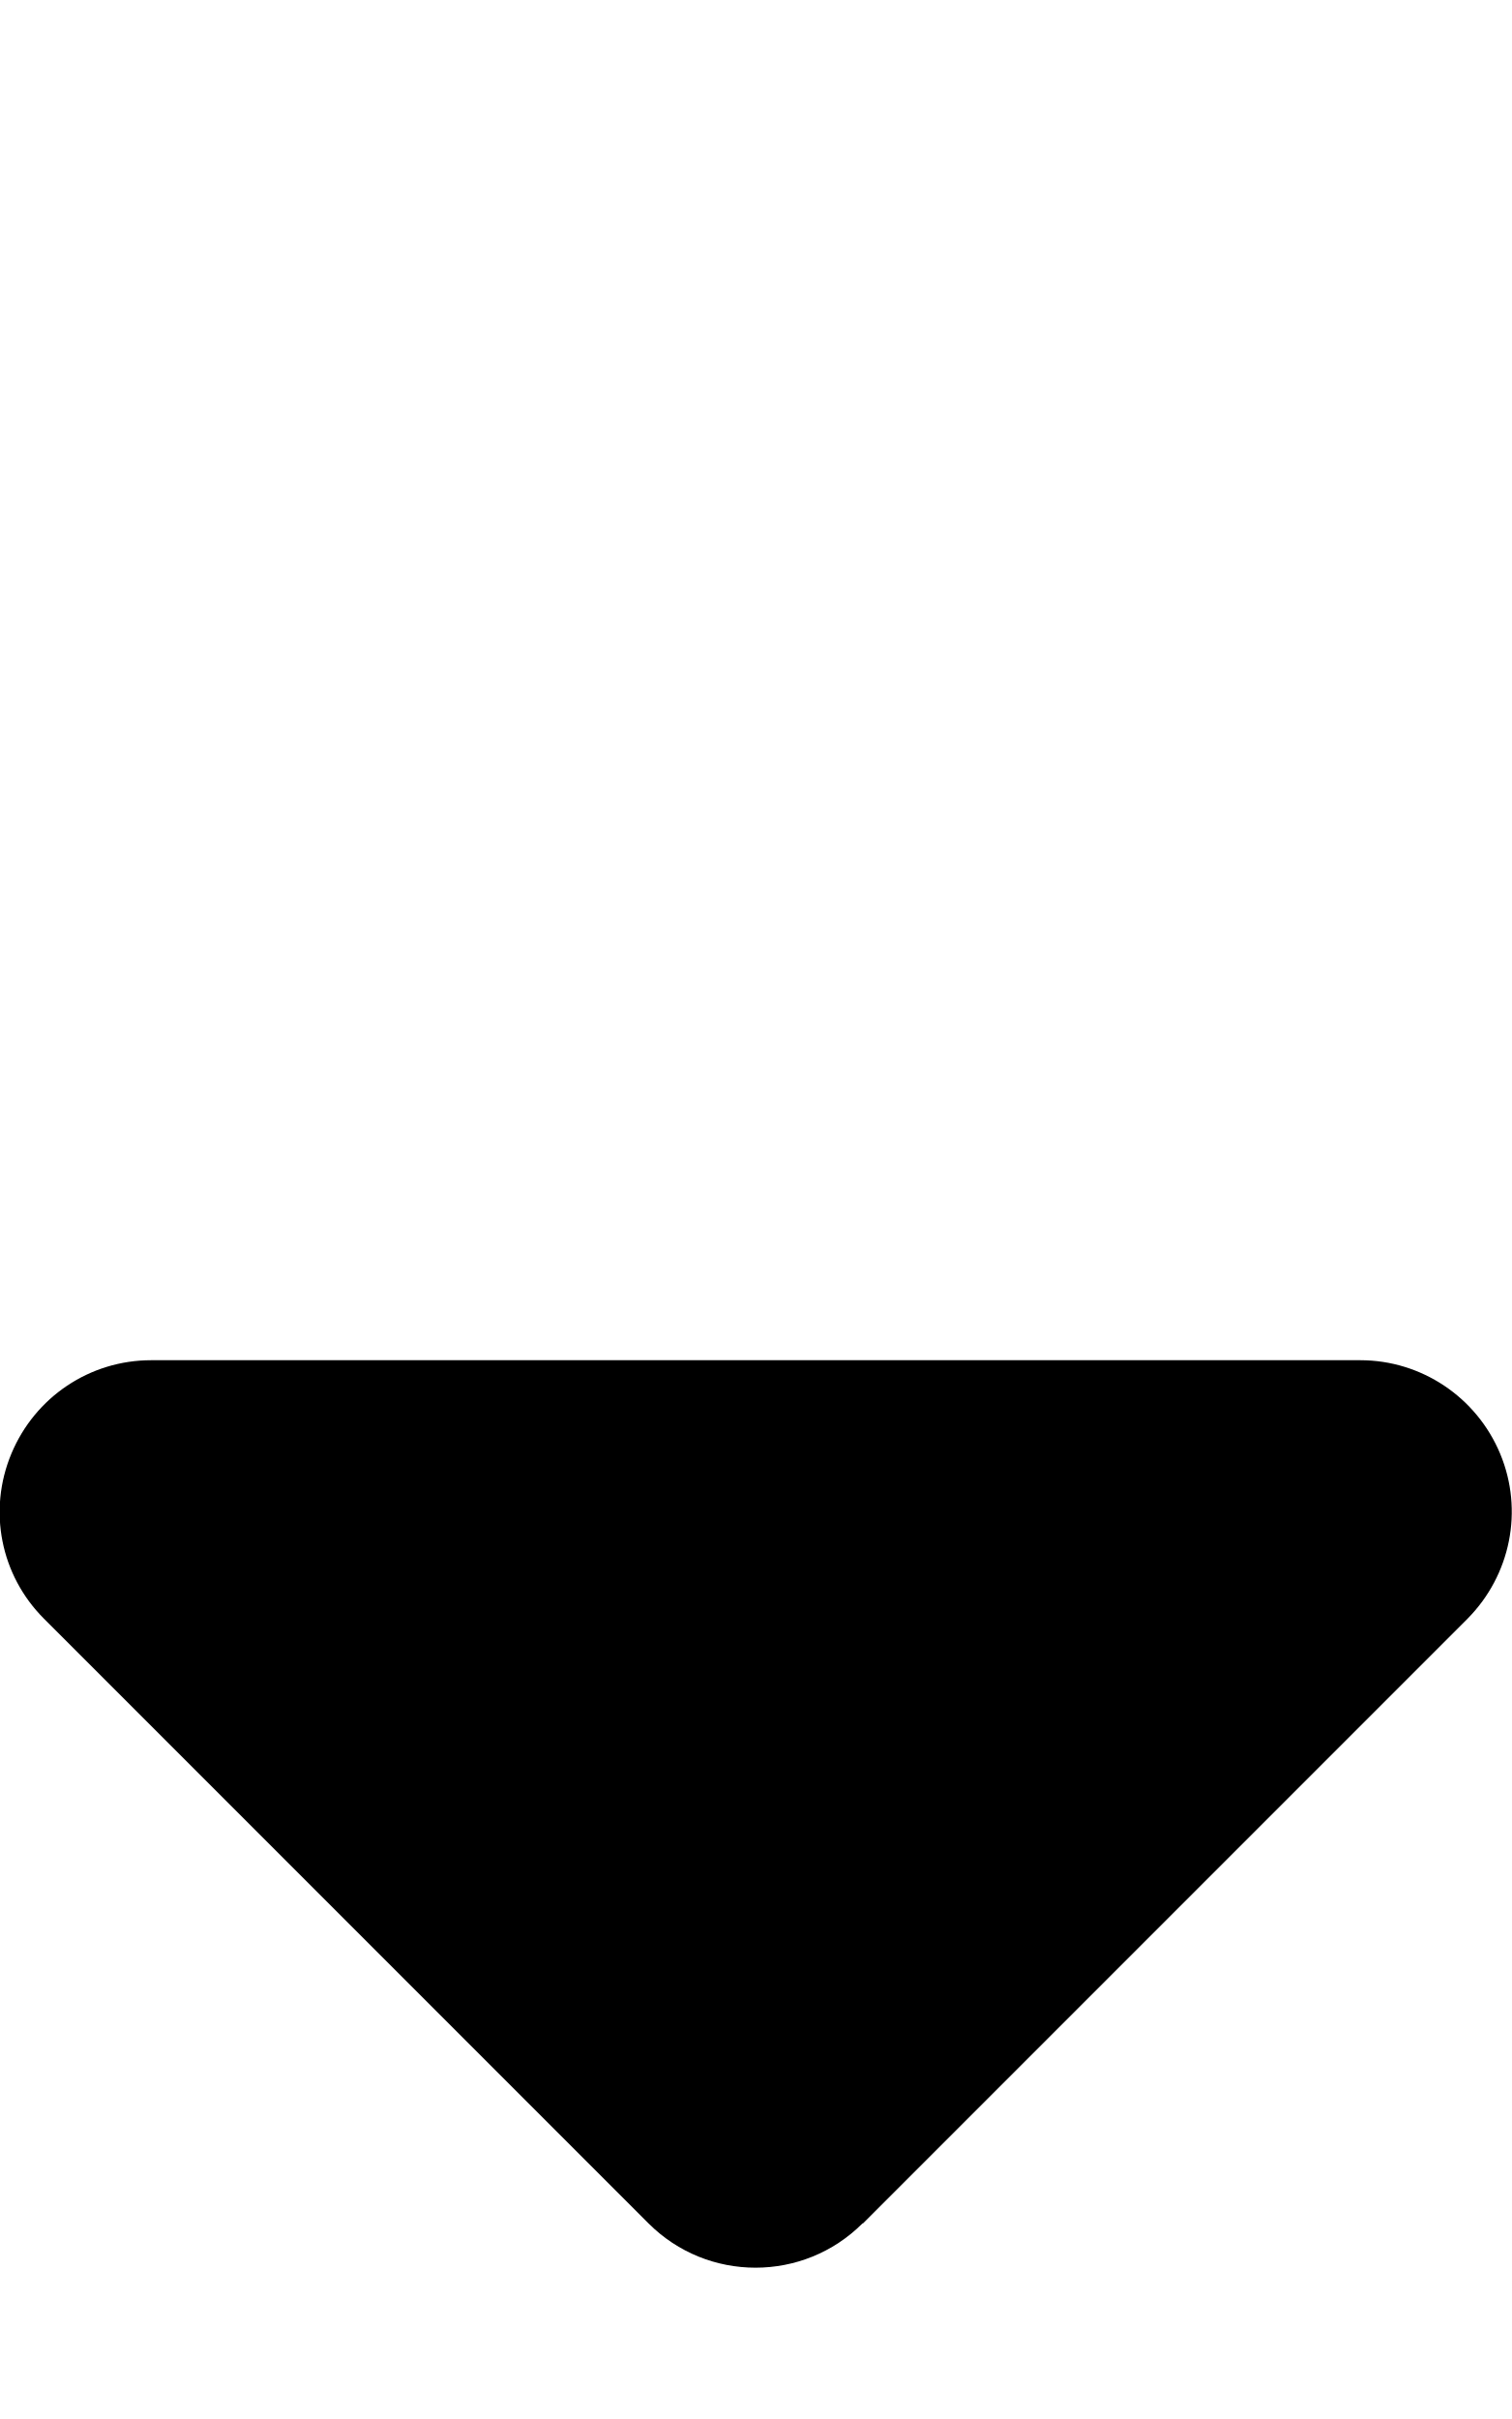
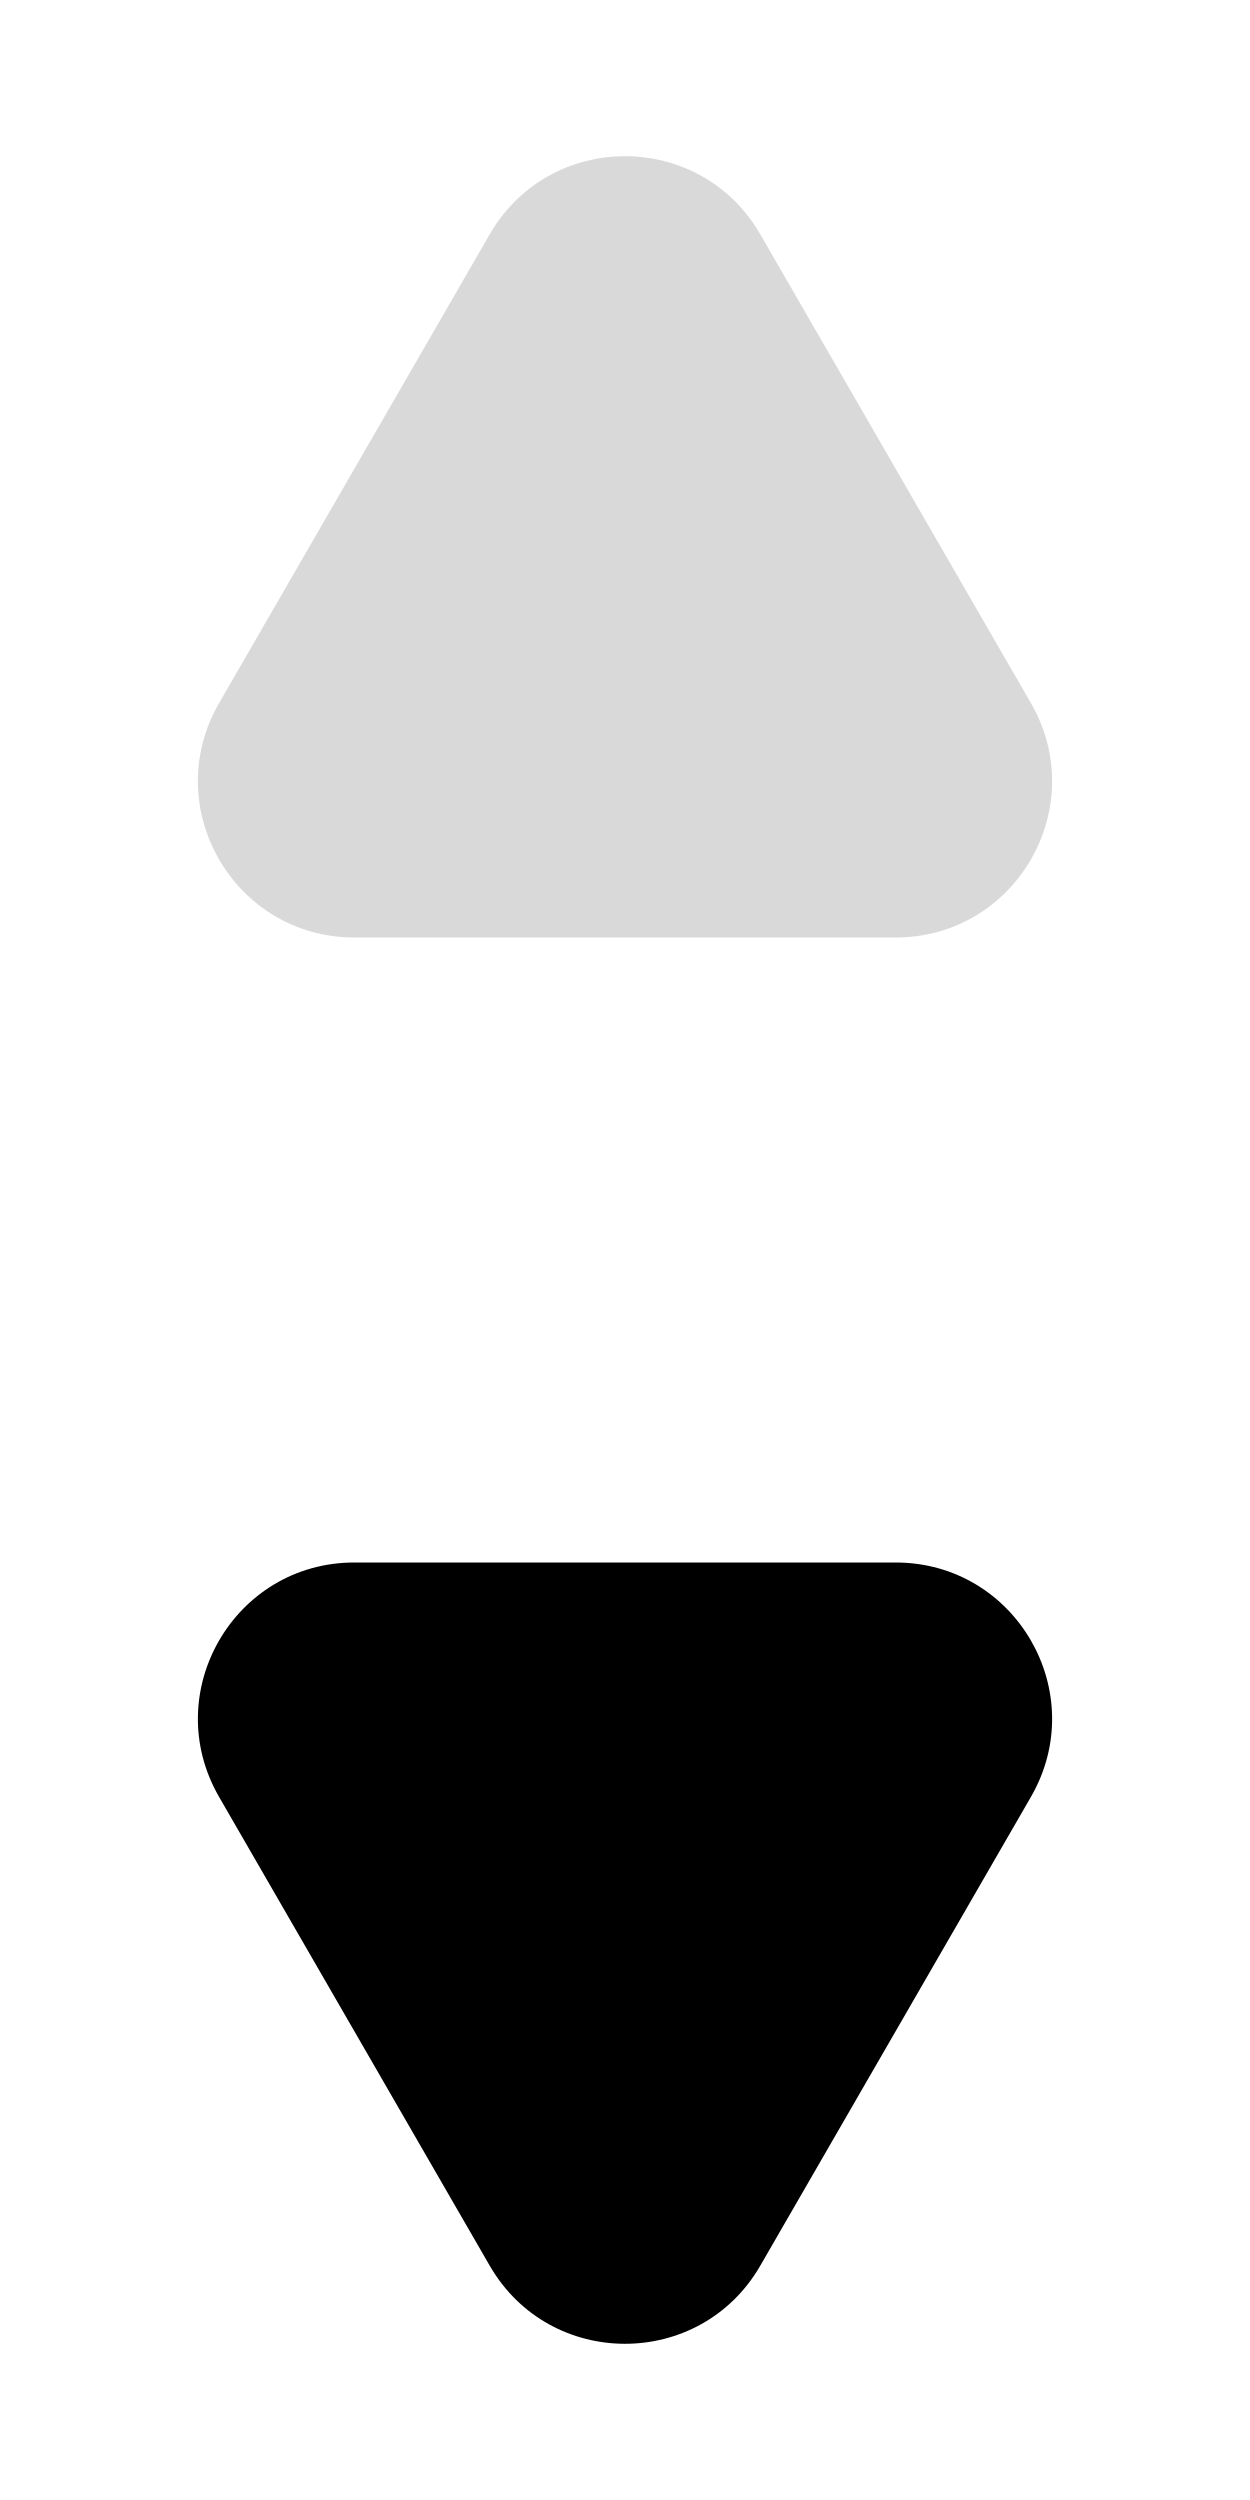
- <svg xmlns="http://www.w3.org/2000/svg" height="1em" viewBox="0 0 320 512">
-   <path d="M182.6 470.6c-12.5 12.5-32.8 12.5-45.3 0l-128-128c-9.2-9.2-11.9-22.9-6.9-34.9s16.6-19.8 29.6-19.8H288c12.9 0 24.6 7.8 29.6 19.8s2.2 25.7-6.9 34.9l-128 128z" />
+ <svg xmlns="http://www.w3.org/2000/svg" width="8" height="16" viewBox="0 0 8 16" fill="none">
+   <path d="M4.866 14.5C4.481 15.167 3.519 15.167 3.134 14.5L1.402 11.5C1.017 10.833 1.498 10 2.268 10L5.732 10C6.502 10 6.983 10.833 6.598 11.5L4.866 14.5Z" fill="black" />
+   <path d="M3.134 1.5C3.519 0.833 4.481 0.833 4.866 1.5L6.598 4.5C6.983 5.167 6.502 6 5.732 6H2.268C1.498 6 1.017 5.167 1.402 4.5L3.134 1.5Z" fill="#D9D9D9" />
</svg>
